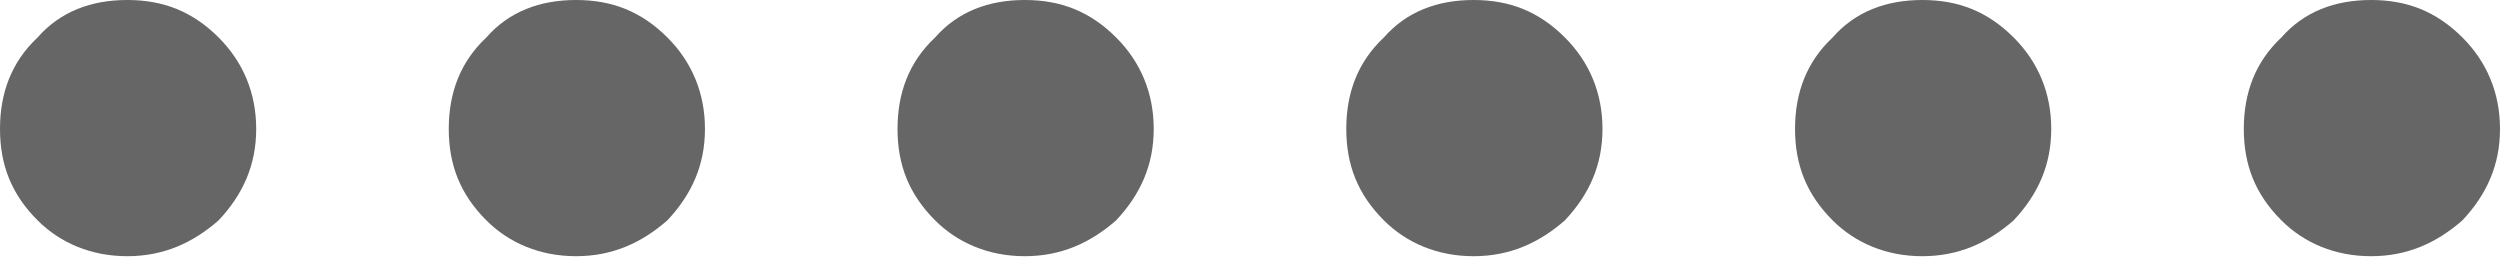
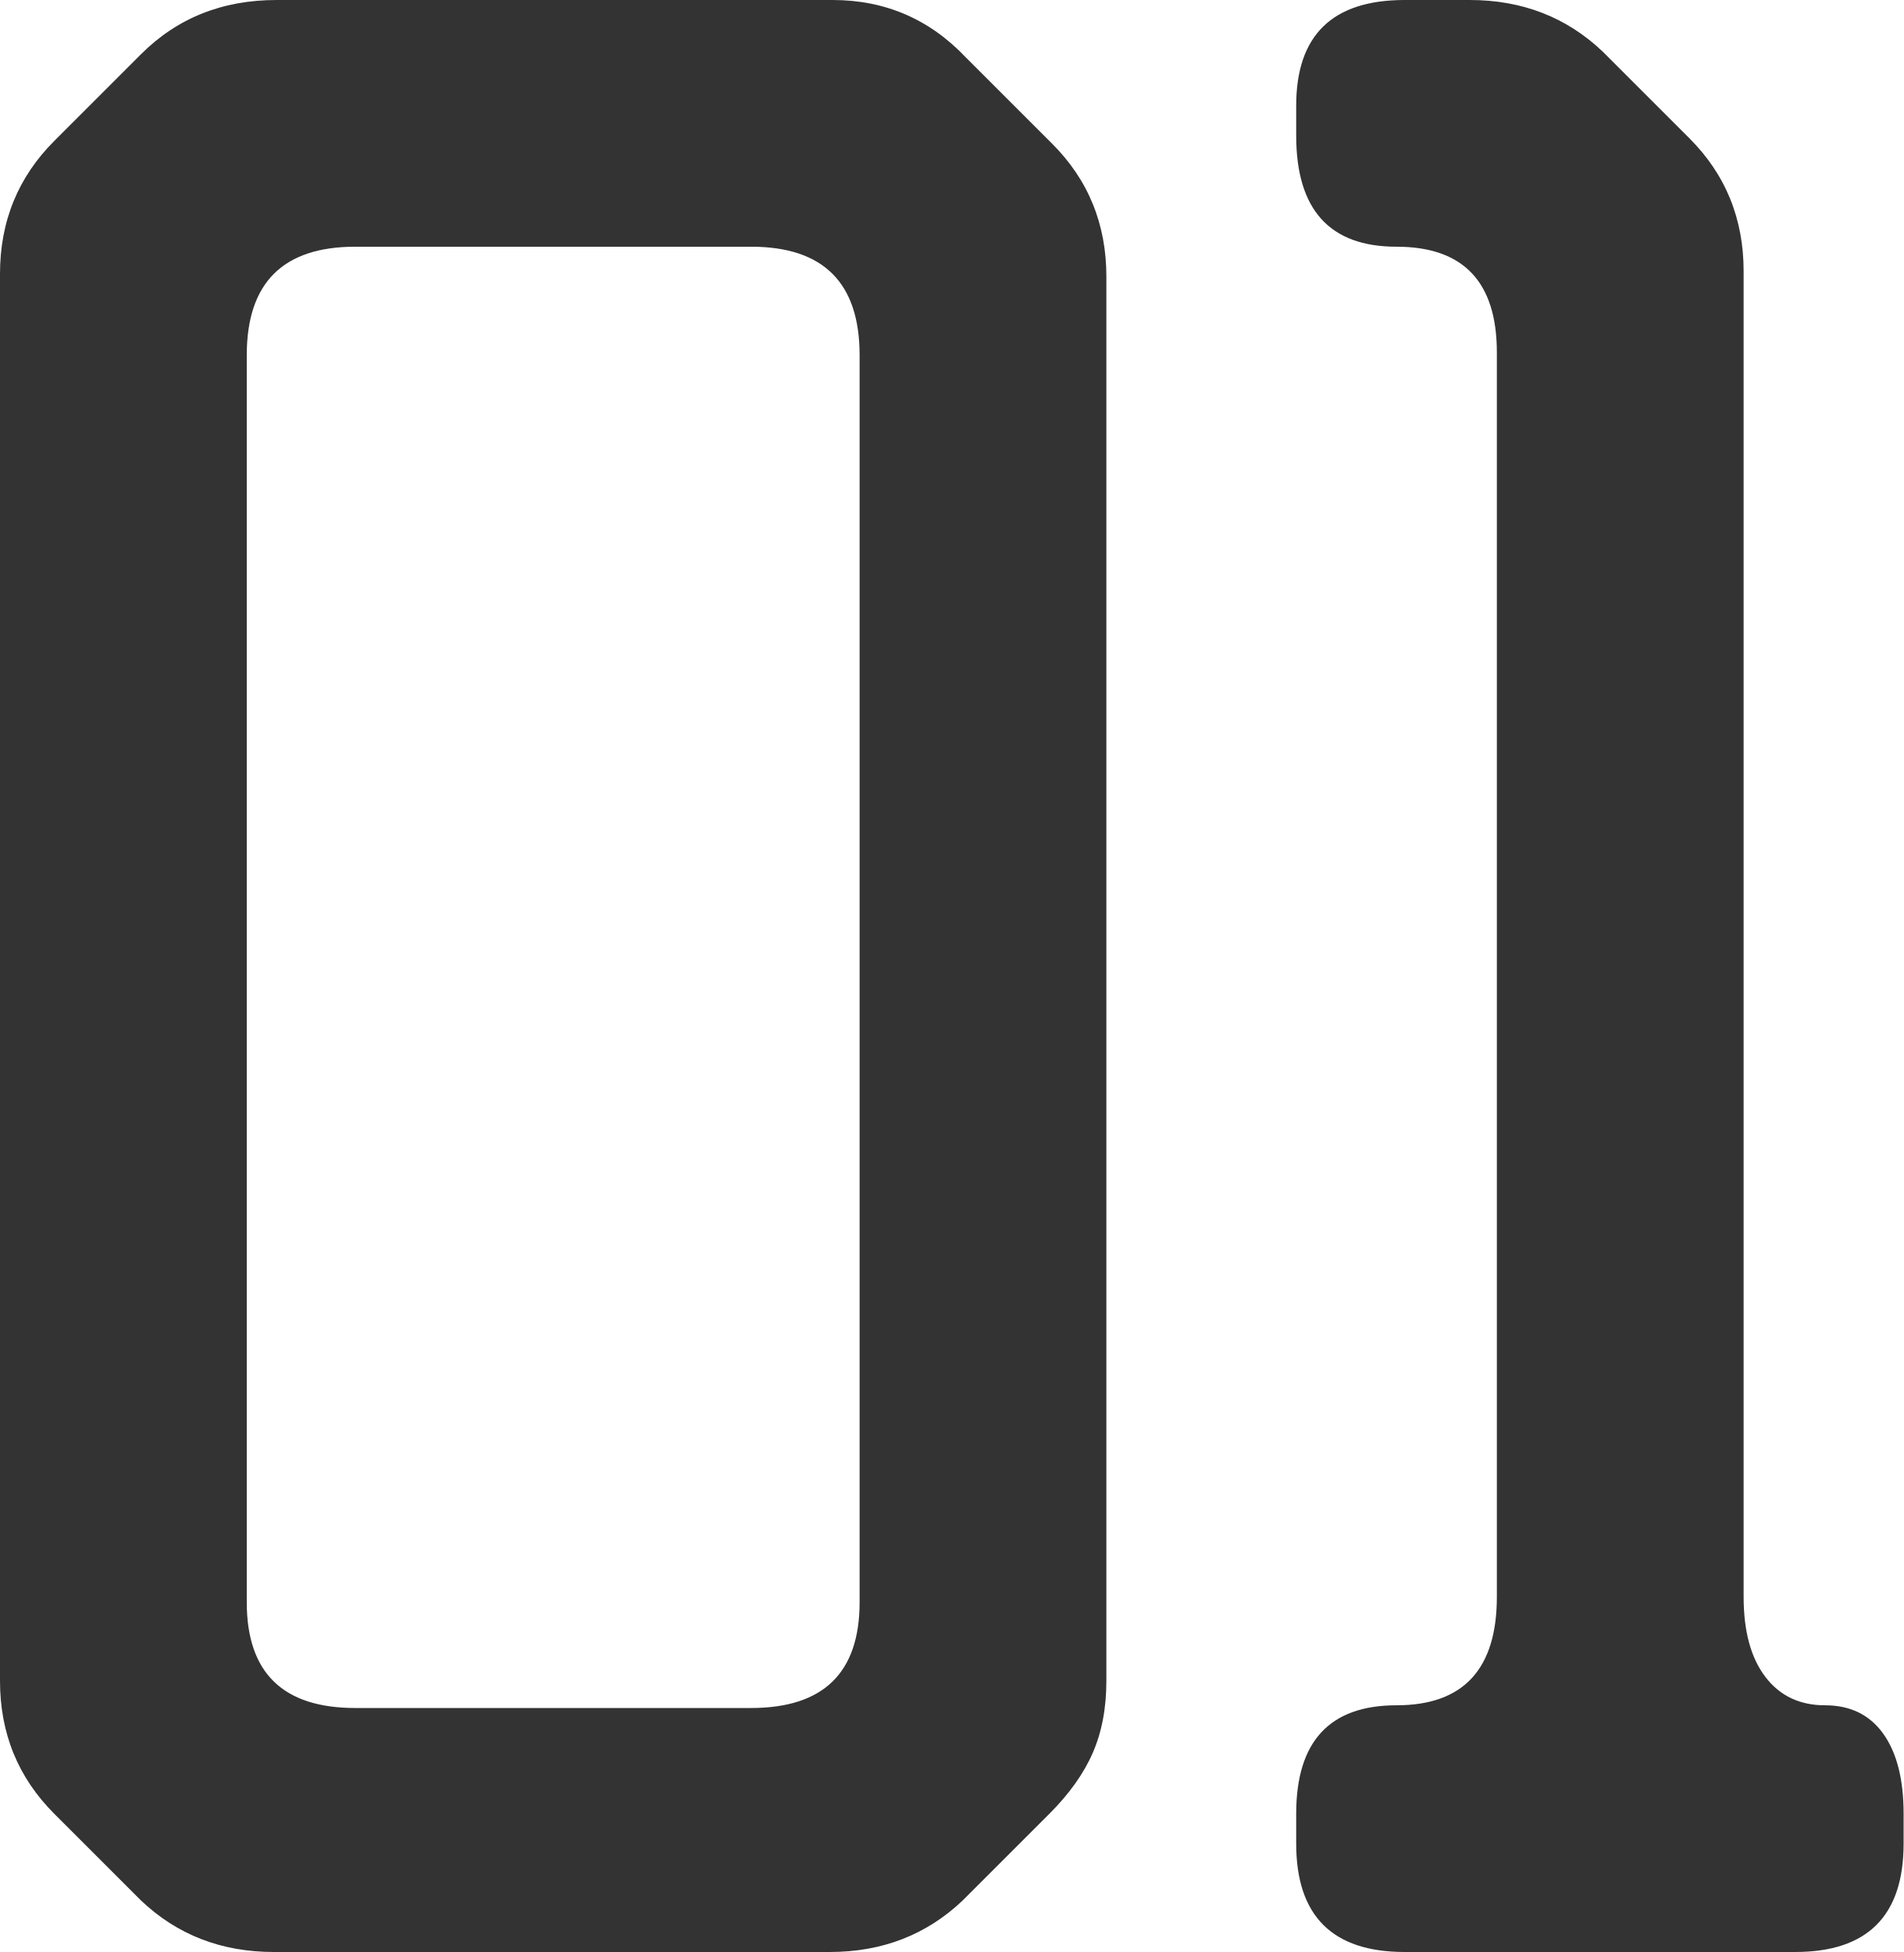
- <svg xmlns="http://www.w3.org/2000/svg" fill="none" version="1.1" width="21.448" height="2.198" viewBox="0 0 21.448 2.198">
+ <svg xmlns="http://www.w3.org/2000/svg" fill="none" version="1.1" width="9.828" height="10.08" viewBox="0 0 9.828 10.08">
  <g>
-     <path d="M1.092,0C0.784,0,0.518,0.098,0.322,0.322C0.098,0.532,0,0.798,0,1.106C0,1.414,0.098,1.666,0.322,1.89C0.518,2.086,0.784,2.198,1.092,2.198C1.4,2.198,1.652,2.086,1.876,1.89C2.086,1.666,2.198,1.414,2.198,1.106C2.198,0.798,2.086,0.532,1.876,0.322C1.652,0.098,1.4,0,1.092,0ZM4.942,0C4.634,0,4.368,0.098,4.172,0.322C3.948,0.532,3.85,0.798,3.85,1.106C3.85,1.414,3.948,1.666,4.172,1.89C4.368,2.086,4.634,2.198,4.942,2.198C5.25,2.198,5.502,2.086,5.726,1.89C5.936,1.666,6.048,1.414,6.048,1.106C6.048,0.798,5.936,0.532,5.726,0.322C5.502,0.098,5.25,0,4.942,0ZM8.792,0C8.484,0,8.218,0.098,8.022,0.322C7.798,0.532,7.7,0.798,7.7,1.106C7.7,1.414,7.798,1.666,8.022,1.89C8.218,2.086,8.484,2.198,8.792,2.198C9.1,2.198,9.352,2.086,9.576,1.89C9.786,1.666,9.898,1.414,9.898,1.106C9.898,0.798,9.786,0.532,9.576,0.322C9.352,0.098,9.1,0,8.792,0ZM12.642,0C12.334,0,12.068,0.098,11.872,0.322C11.648,0.532,11.55,0.798,11.55,1.106C11.55,1.414,11.648,1.666,11.872,1.89C12.068,2.086,12.334,2.198,12.642,2.198C12.95,2.198,13.202,2.086,13.426,1.89C13.636,1.666,13.748,1.414,13.748,1.106C13.748,0.798,13.636,0.532,13.426,0.322C13.202,0.098,12.95,0,12.642,0ZM16.492,0C16.184,0,15.918,0.098,15.722,0.322C15.498,0.532,15.4,0.798,15.4,1.106C15.4,1.414,15.498,1.666,15.722,1.89C15.918,2.086,16.184,2.198,16.492,2.198C16.8,2.198,17.052,2.086,17.276,1.89C17.486,1.666,17.598,1.414,17.598,1.106C17.598,0.798,17.486,0.532,17.276,0.322C17.052,0.098,16.8,0,16.492,0ZM20.342,0C20.034,0,19.768,0.098,19.572,0.322C19.348,0.532,19.25,0.798,19.25,1.106C19.25,1.414,19.348,1.666,19.572,1.89C19.768,2.086,20.034,2.198,20.342,2.198C20.65,2.198,20.902,2.086,21.126,1.89C21.336,1.666,21.448,1.414,21.448,1.106C21.448,0.798,21.336,0.532,21.126,0.322C20.902,0.098,20.65,0,20.342,0Z" fill="#666666" fill-opacity="1" />
+     <path d="M0.728,0.28Q1.008,0,1.428,0L4.298,0Q4.704,0,4.984,0.294L5.432,0.742Q5.712,1.022,5.712,1.428L5.712,8.68Q5.712,8.89,5.642,9.051Q5.572,9.212,5.418,9.366L4.97,9.814Q4.69,10.08,4.284,10.08L1.414,10.08Q1.008,10.08,0.728,9.814L0.28,9.366Q0,9.086,0,8.68L0,1.414Q0,1.008,0.28,0.728L0.728,0.28ZM3.878,8.82Q4.438,8.82,4.438,8.274L4.438,1.834Q4.438,1.274,3.878,1.274L1.834,1.274Q1.274,1.274,1.274,1.834L1.274,8.274Q1.274,8.82,1.834,8.82L3.878,8.82ZM9.002,8.246Q9.002,8.512,9.114,8.659Q9.226,8.806,9.422,8.806Q9.618,8.806,9.723,8.953Q9.828,9.1,9.828,9.366L9.828,9.52Q9.828,10.08,9.268,10.08L7.252,10.08Q6.692,10.08,6.692,9.52L6.692,9.366Q6.692,8.806,7.21,8.806Q7.728,8.806,7.728,8.246L7.728,1.82Q7.728,1.274,7.21,1.274Q6.692,1.274,6.692,0.7L6.692,0.546Q6.692,0,7.252,0L7.588,0Q7.994,0,8.274,0.266L8.722,0.714Q9.002,0.994,9.002,1.4L9.002,8.246Z" fill="#333333" fill-opacity="1" />
  </g>
</svg>
